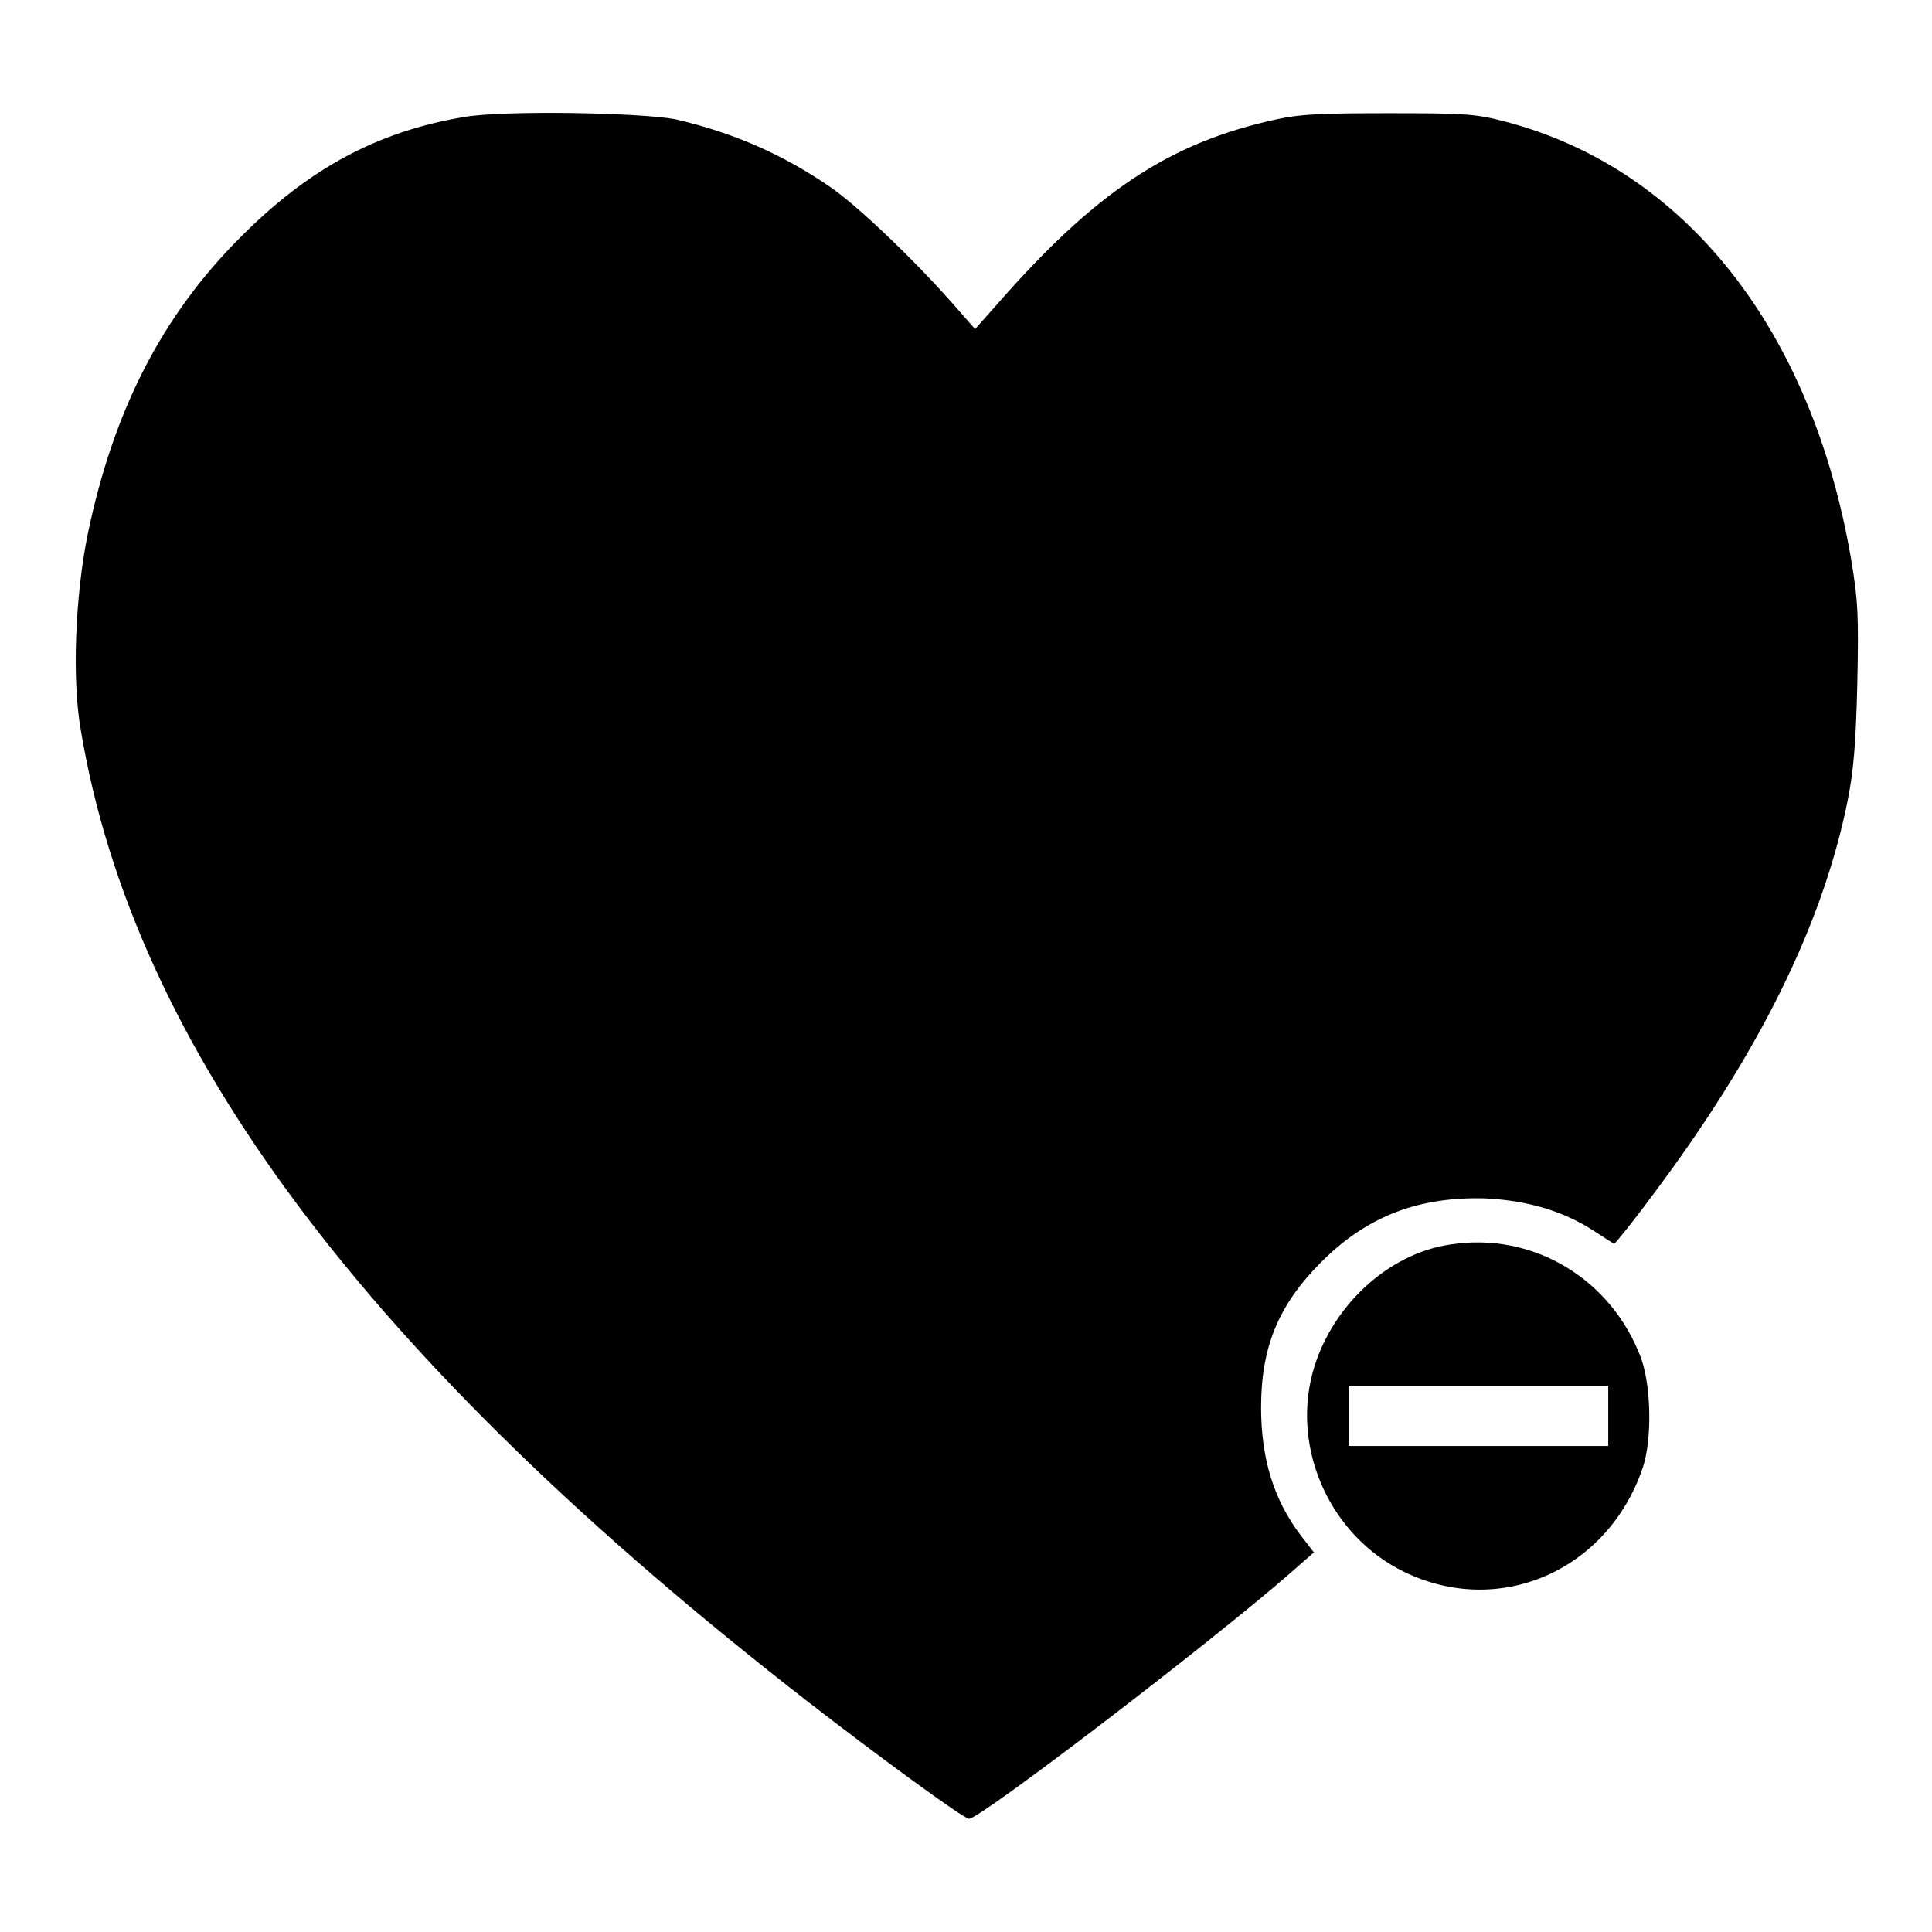
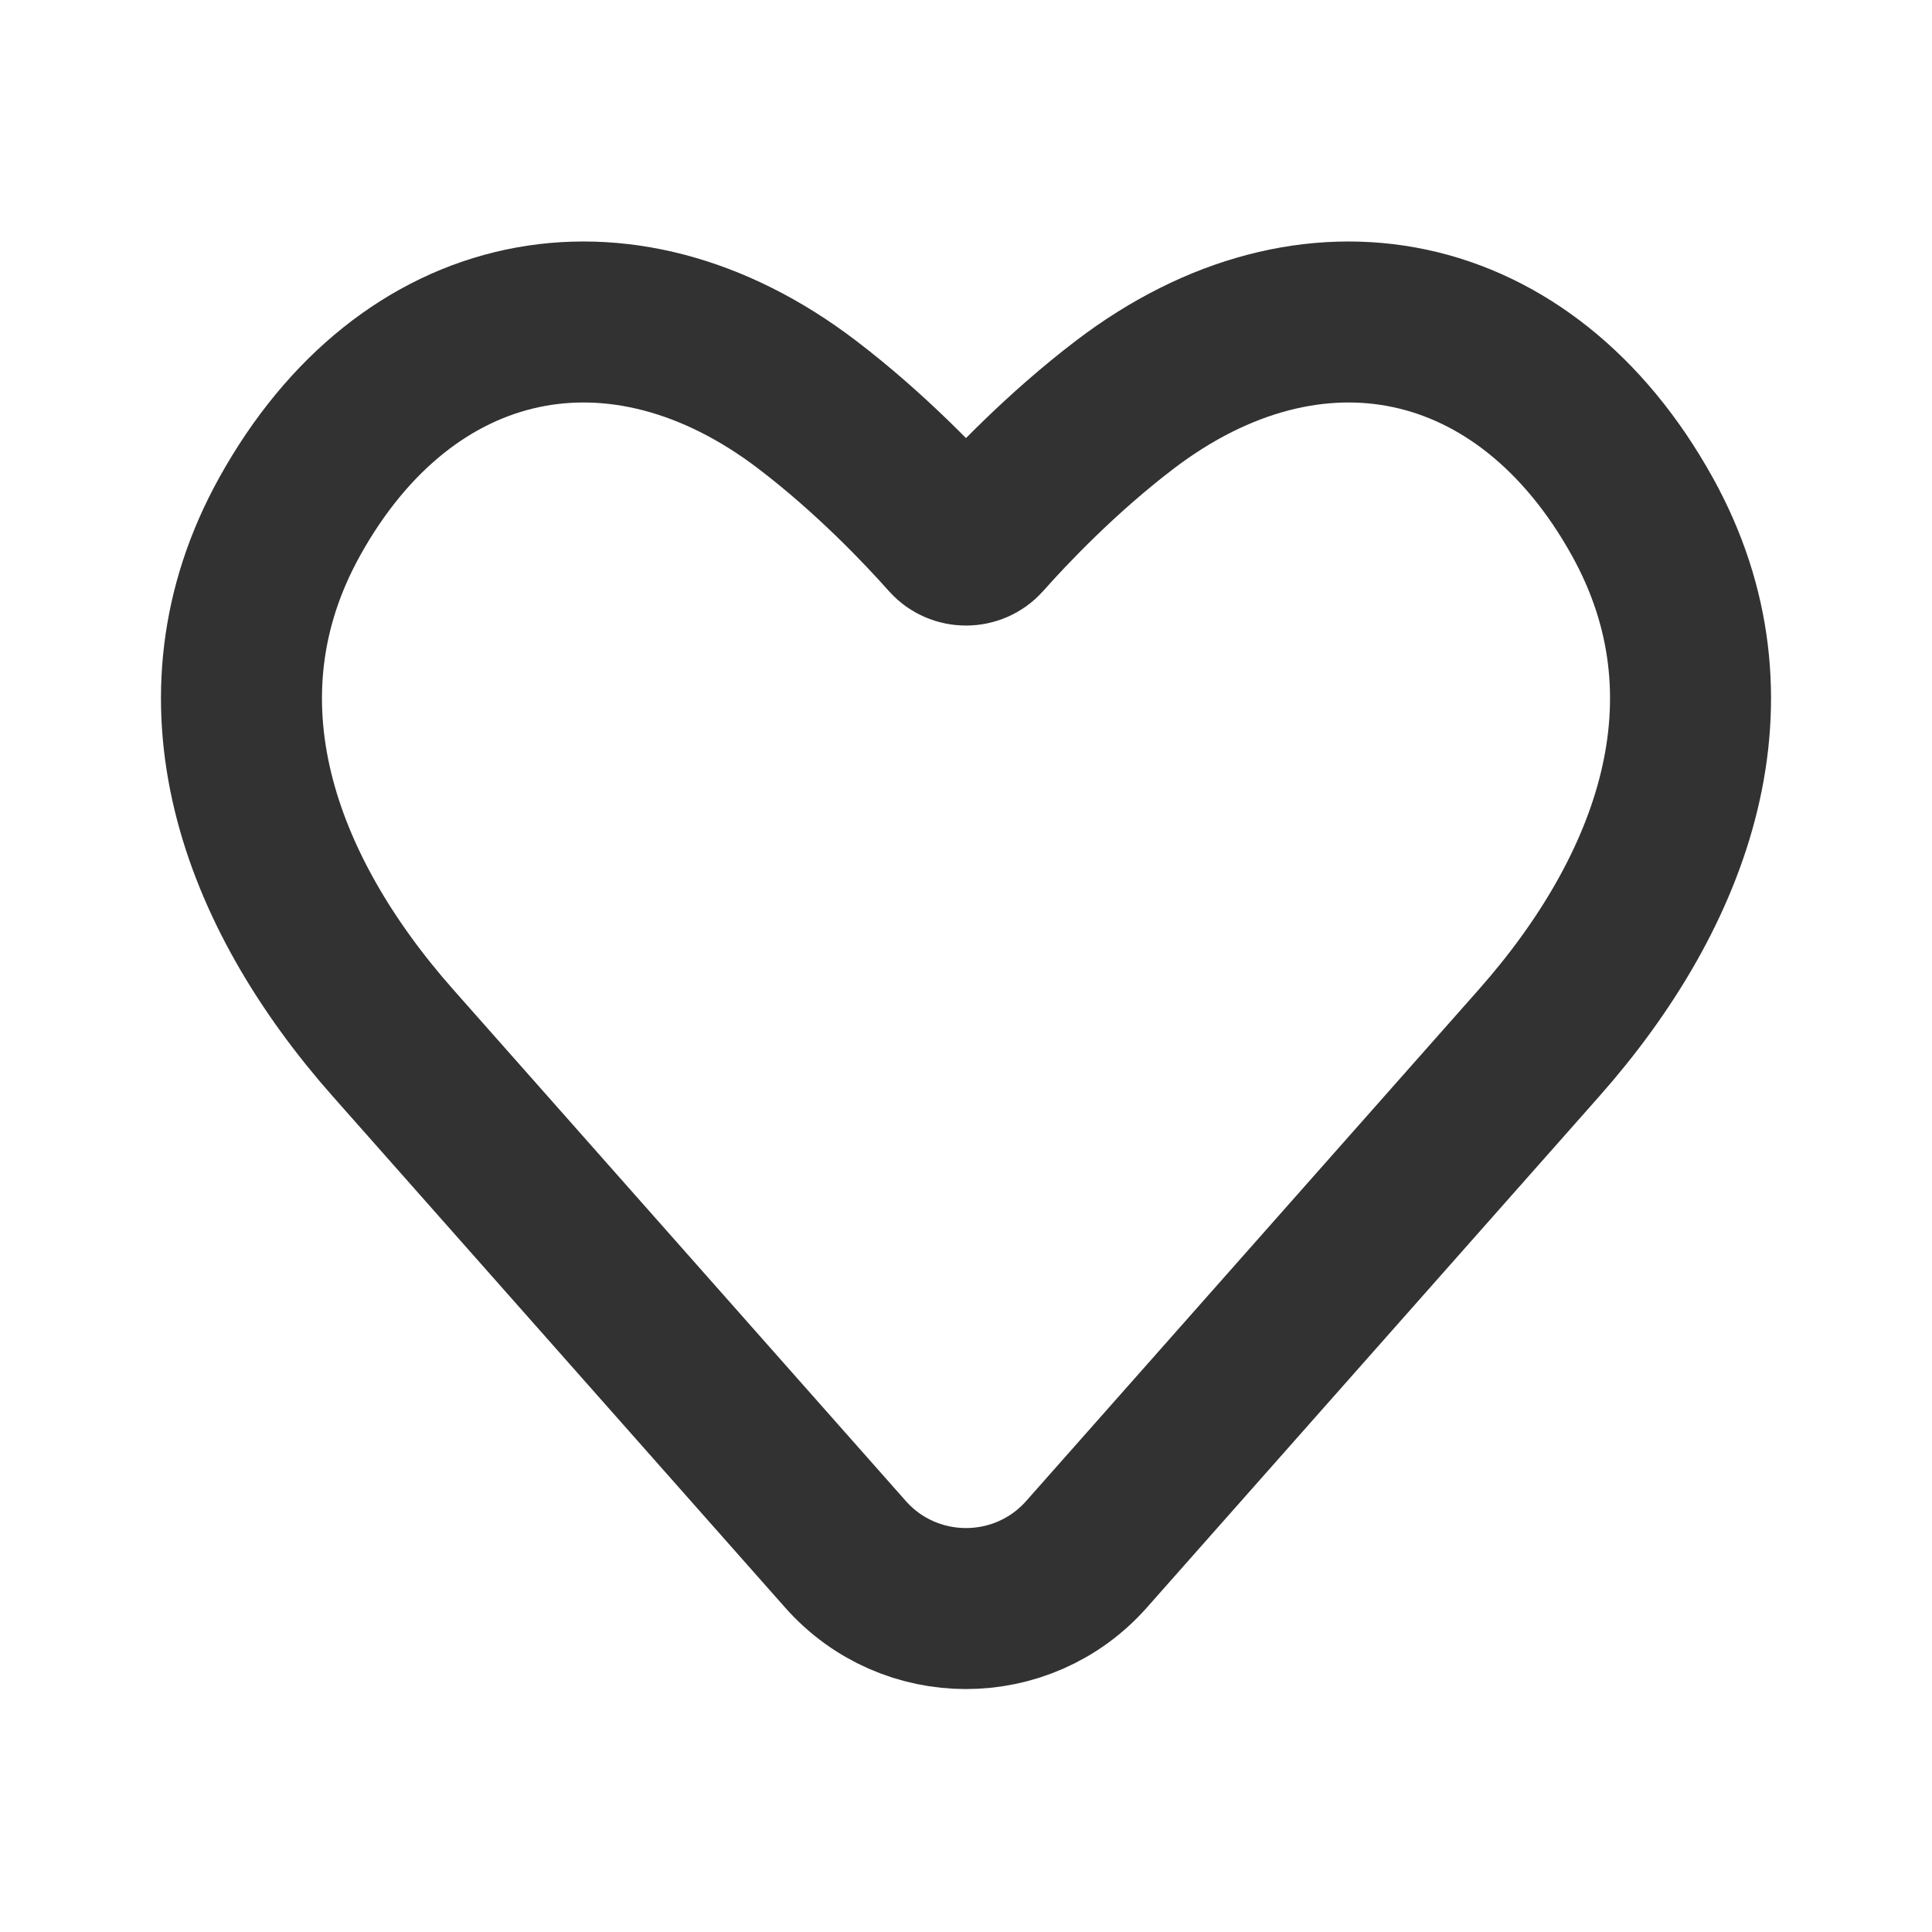
- <svg xmlns="http://www.w3.org/2000/svg" version="1.1" x="0px" y="0px" viewBox="0 0 256 256" enable-background="new 0 0 256 256" xml:space="preserve">
-   <g>
-     <g>
-       <g>
-         <path fill="#000000" d="M61.5,15.5c-11.4,1.9-20.6,6.8-29.7,16C21.5,41.8,15,54.4,11.6,70.9c-1.6,7.9-2.1,19-0.9,25.8c7,42.1,37.9,83.4,96.5,128.9c9.3,7.2,20.5,15.4,21.2,15.4c1.5,0,32.1-23.4,42.5-32.5l3.2-2.8l-1.7-2.2c-3.6-4.7-5.3-10.2-5.3-17c0-8,2.3-13.6,8-19.3c6.1-6.1,13-8.7,21.9-8.4c5.5,0.3,10.2,1.7,14.2,4.3c1.4,0.9,2.6,1.7,2.7,1.7c0.1,0,2.4-2.8,4.9-6.2c14.3-19,22.7-36.1,26-52.4c0.8-4,1.1-7.4,1.3-15.5c0.2-9.2,0.1-11.1-0.8-16.5c-5.2-30.6-22.1-51.9-45.9-58.1c-3.8-1-5.2-1.1-15.2-1.1c-9,0-11.8,0.1-15,0.8c-14.3,3.1-24.1,9.6-37.5,25l-2.5,2.8l-2.9-3.3c-5.1-5.8-12.7-13.1-16.4-15.6c-6.3-4.3-12.7-7.1-20.4-8.9C84.6,14.9,66.7,14.6,61.5,15.5z" />
-         <path fill="#000000" d="M192.2,164.9c-8.4,1.2-16,8.4-18.3,17.1c-2.7,10.3,2.5,21.6,12.2,26.3c12.6,6.1,27-0.2,31.6-13.9c1.2-3.7,1.1-10.5-0.2-14.3C213.6,169.5,203.2,163.2,192.2,164.9z M213.1,187.6v4h-17.2h-17.2v-4v-4h17.2h17.2V187.6z" />
-       </g>
-     </g>
-   </g>
+ <svg xmlns="http://www.w3.org/2000/svg" width="800px" height="800px" viewBox="0 0 24 24" fill="none">
+   <path d="M4.882 12.956L10.502 19.307C11.298 20.207 12.702 20.207 13.498 19.307L19.118 12.956C20.791 11.065 21.66 8.687 20.403 6.42C18.951 3.8 16.29 3.264 13.977 5.024C13.182 5.629 12.529 6.319 12.211 6.678C12.1 6.802 11.9 6.802 11.789 6.678C11.471 6.319 10.818 5.629 10.023 5.024C7.711 3.264 5.049 3.8 3.597 6.42C2.34 8.687 3.209 11.065 4.882 12.956Z" stroke="#323232" stroke-width="2" stroke-linejoin="round" />
</svg>
